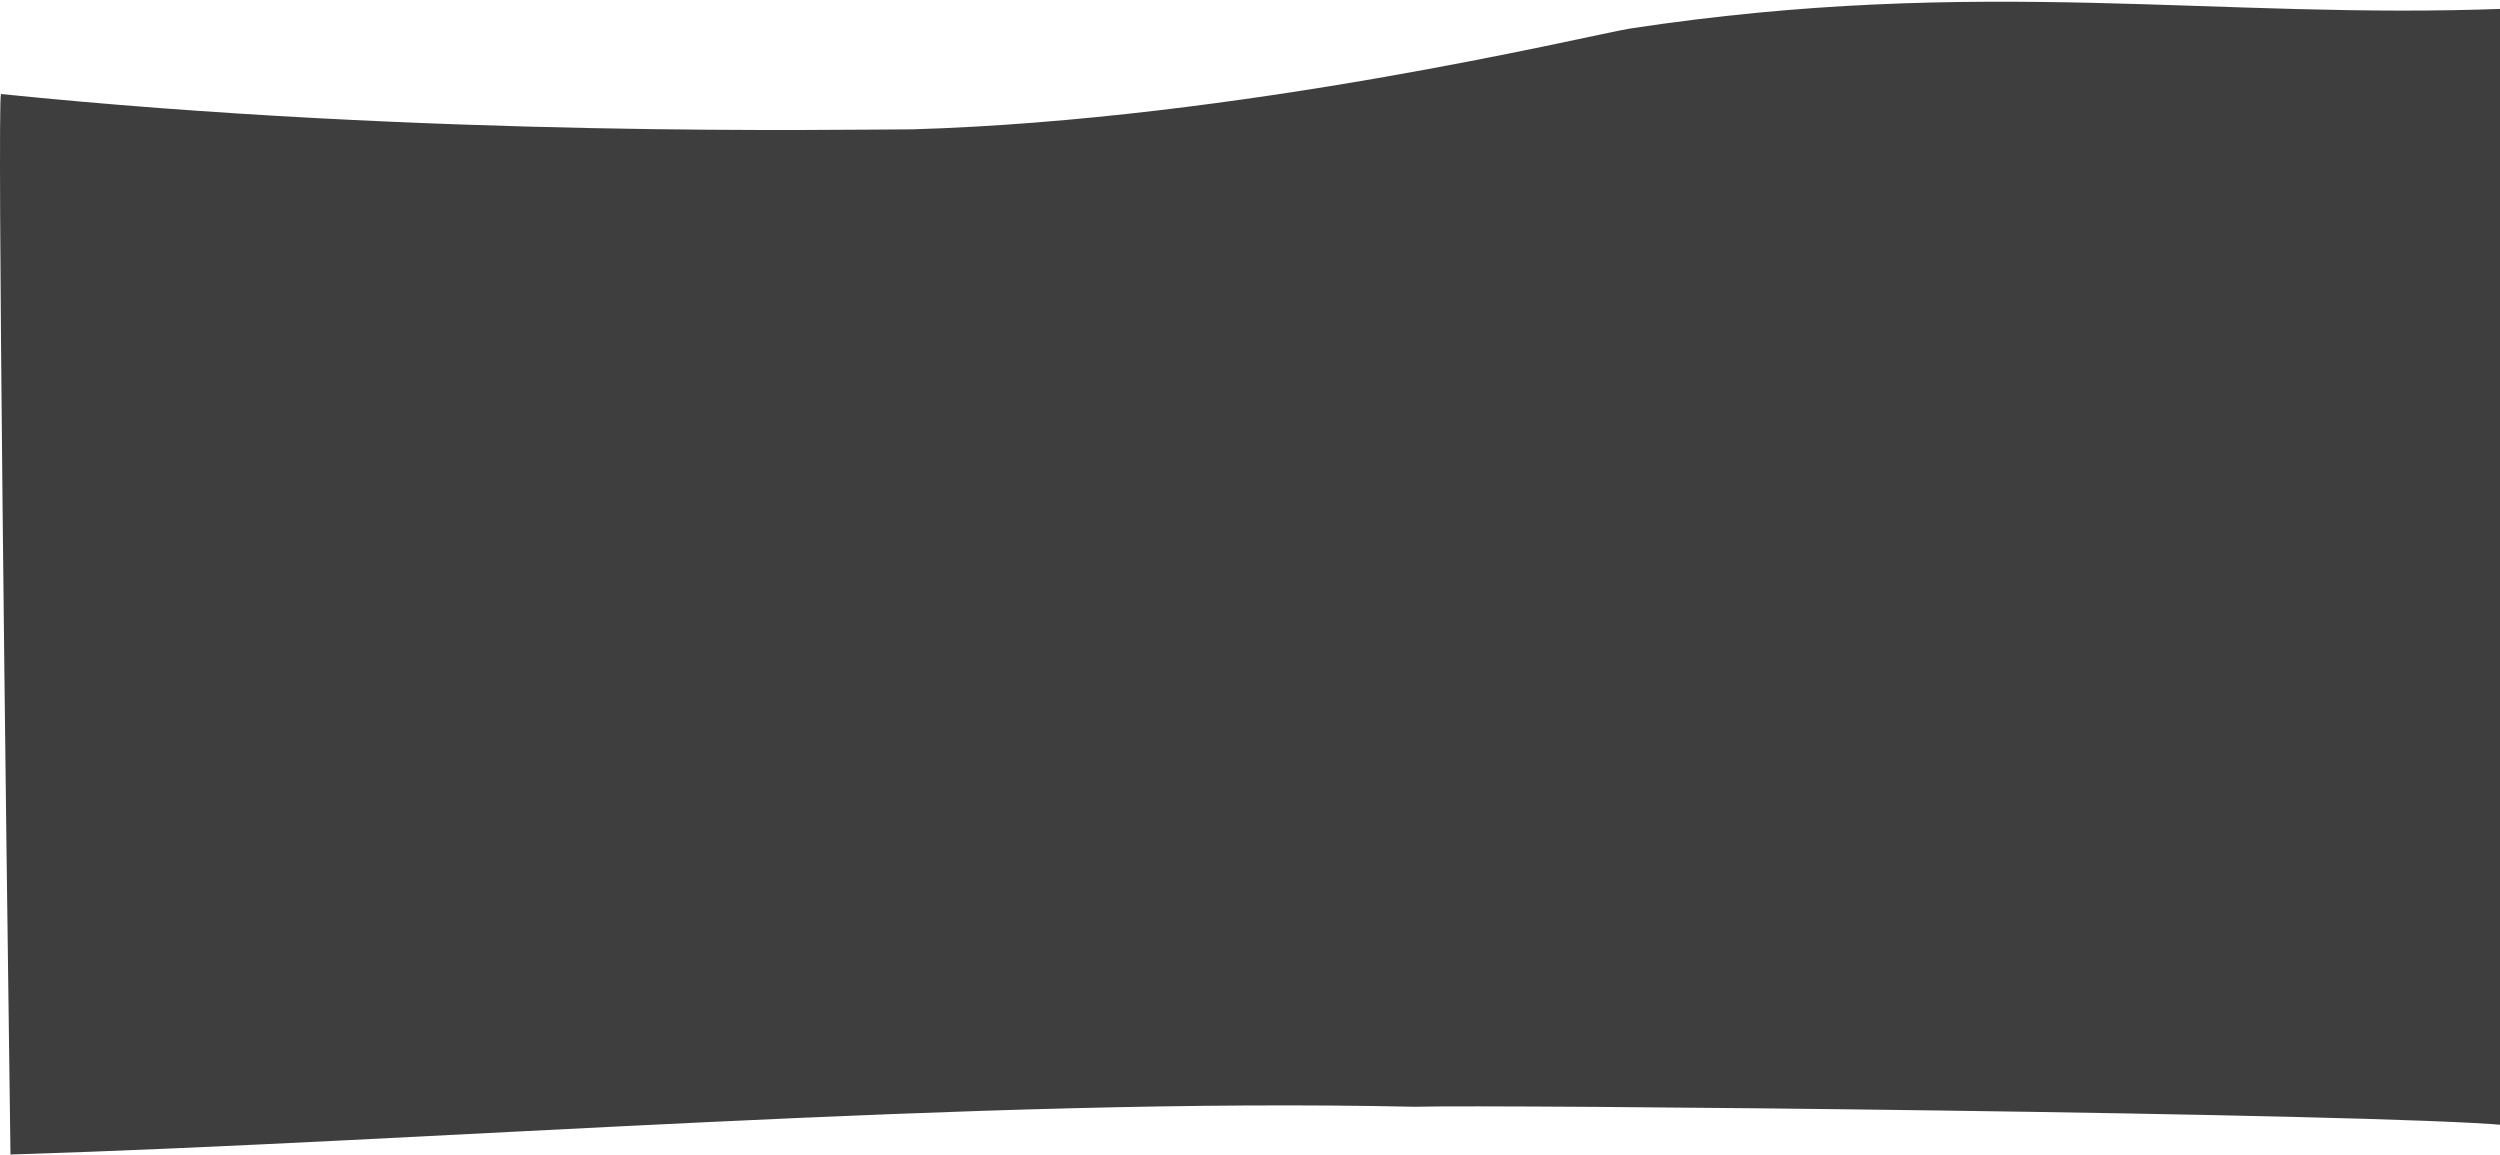
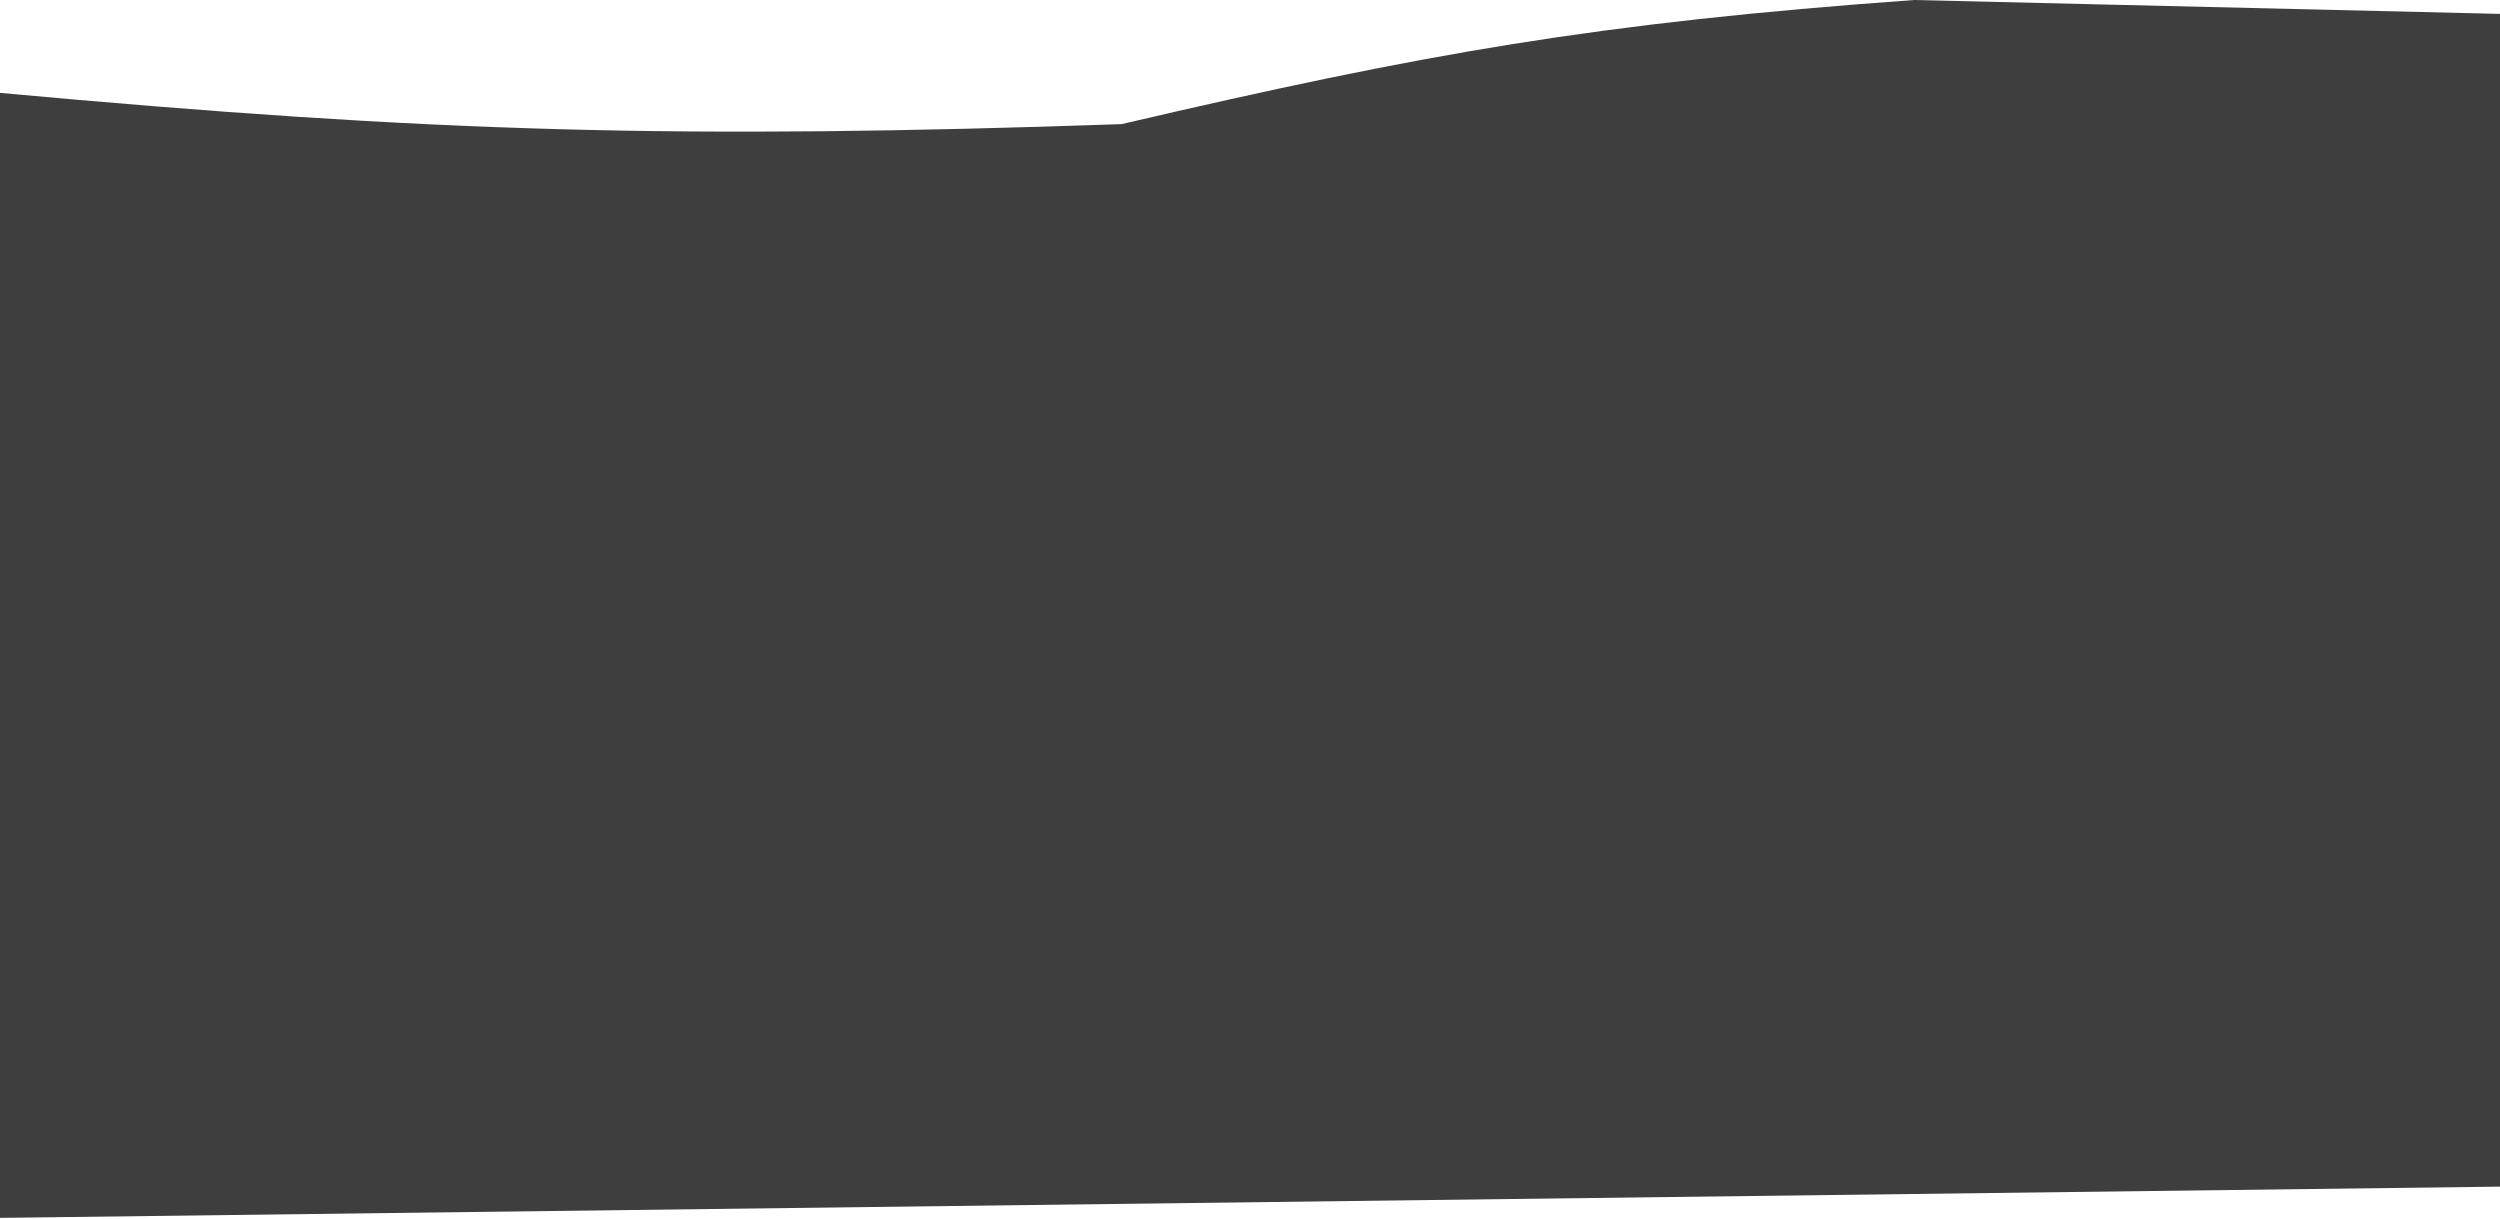
- <svg xmlns="http://www.w3.org/2000/svg" width="1440" height="665" viewBox="0 0 1440 665" fill="none">
-   <path d="M6.035 665C250.233 657.511 562.57 631.883 815 637.5C858.901 636.096 1369.71 641.128 1443.79 648.149C1445.98 642.532 1444.7 217.043 1443.79 5C1276.42 11.553 1141.54 -14.394 938.5 16.5C913.806 20.713 714.823 68.883 525.5 74.5C487.087 74.5 247.489 79.426 0.547 54.149C-1.648 62.013 3.291 464.66 6.035 665Z" fill="#3E3E3E" />
+ <svg xmlns="http://www.w3.org/2000/svg" width="1440" height="702" viewBox="0 0 1440 702" fill="none">
+   <path d="M0 701.5V53.5C250.666 76.528 392.134 80.216 646 71.5C820.049 30.883 919.328 13.202 1102.5 0L1440 8V683.5L0 701.5Z" fill="#3E3E3E" />
</svg>
